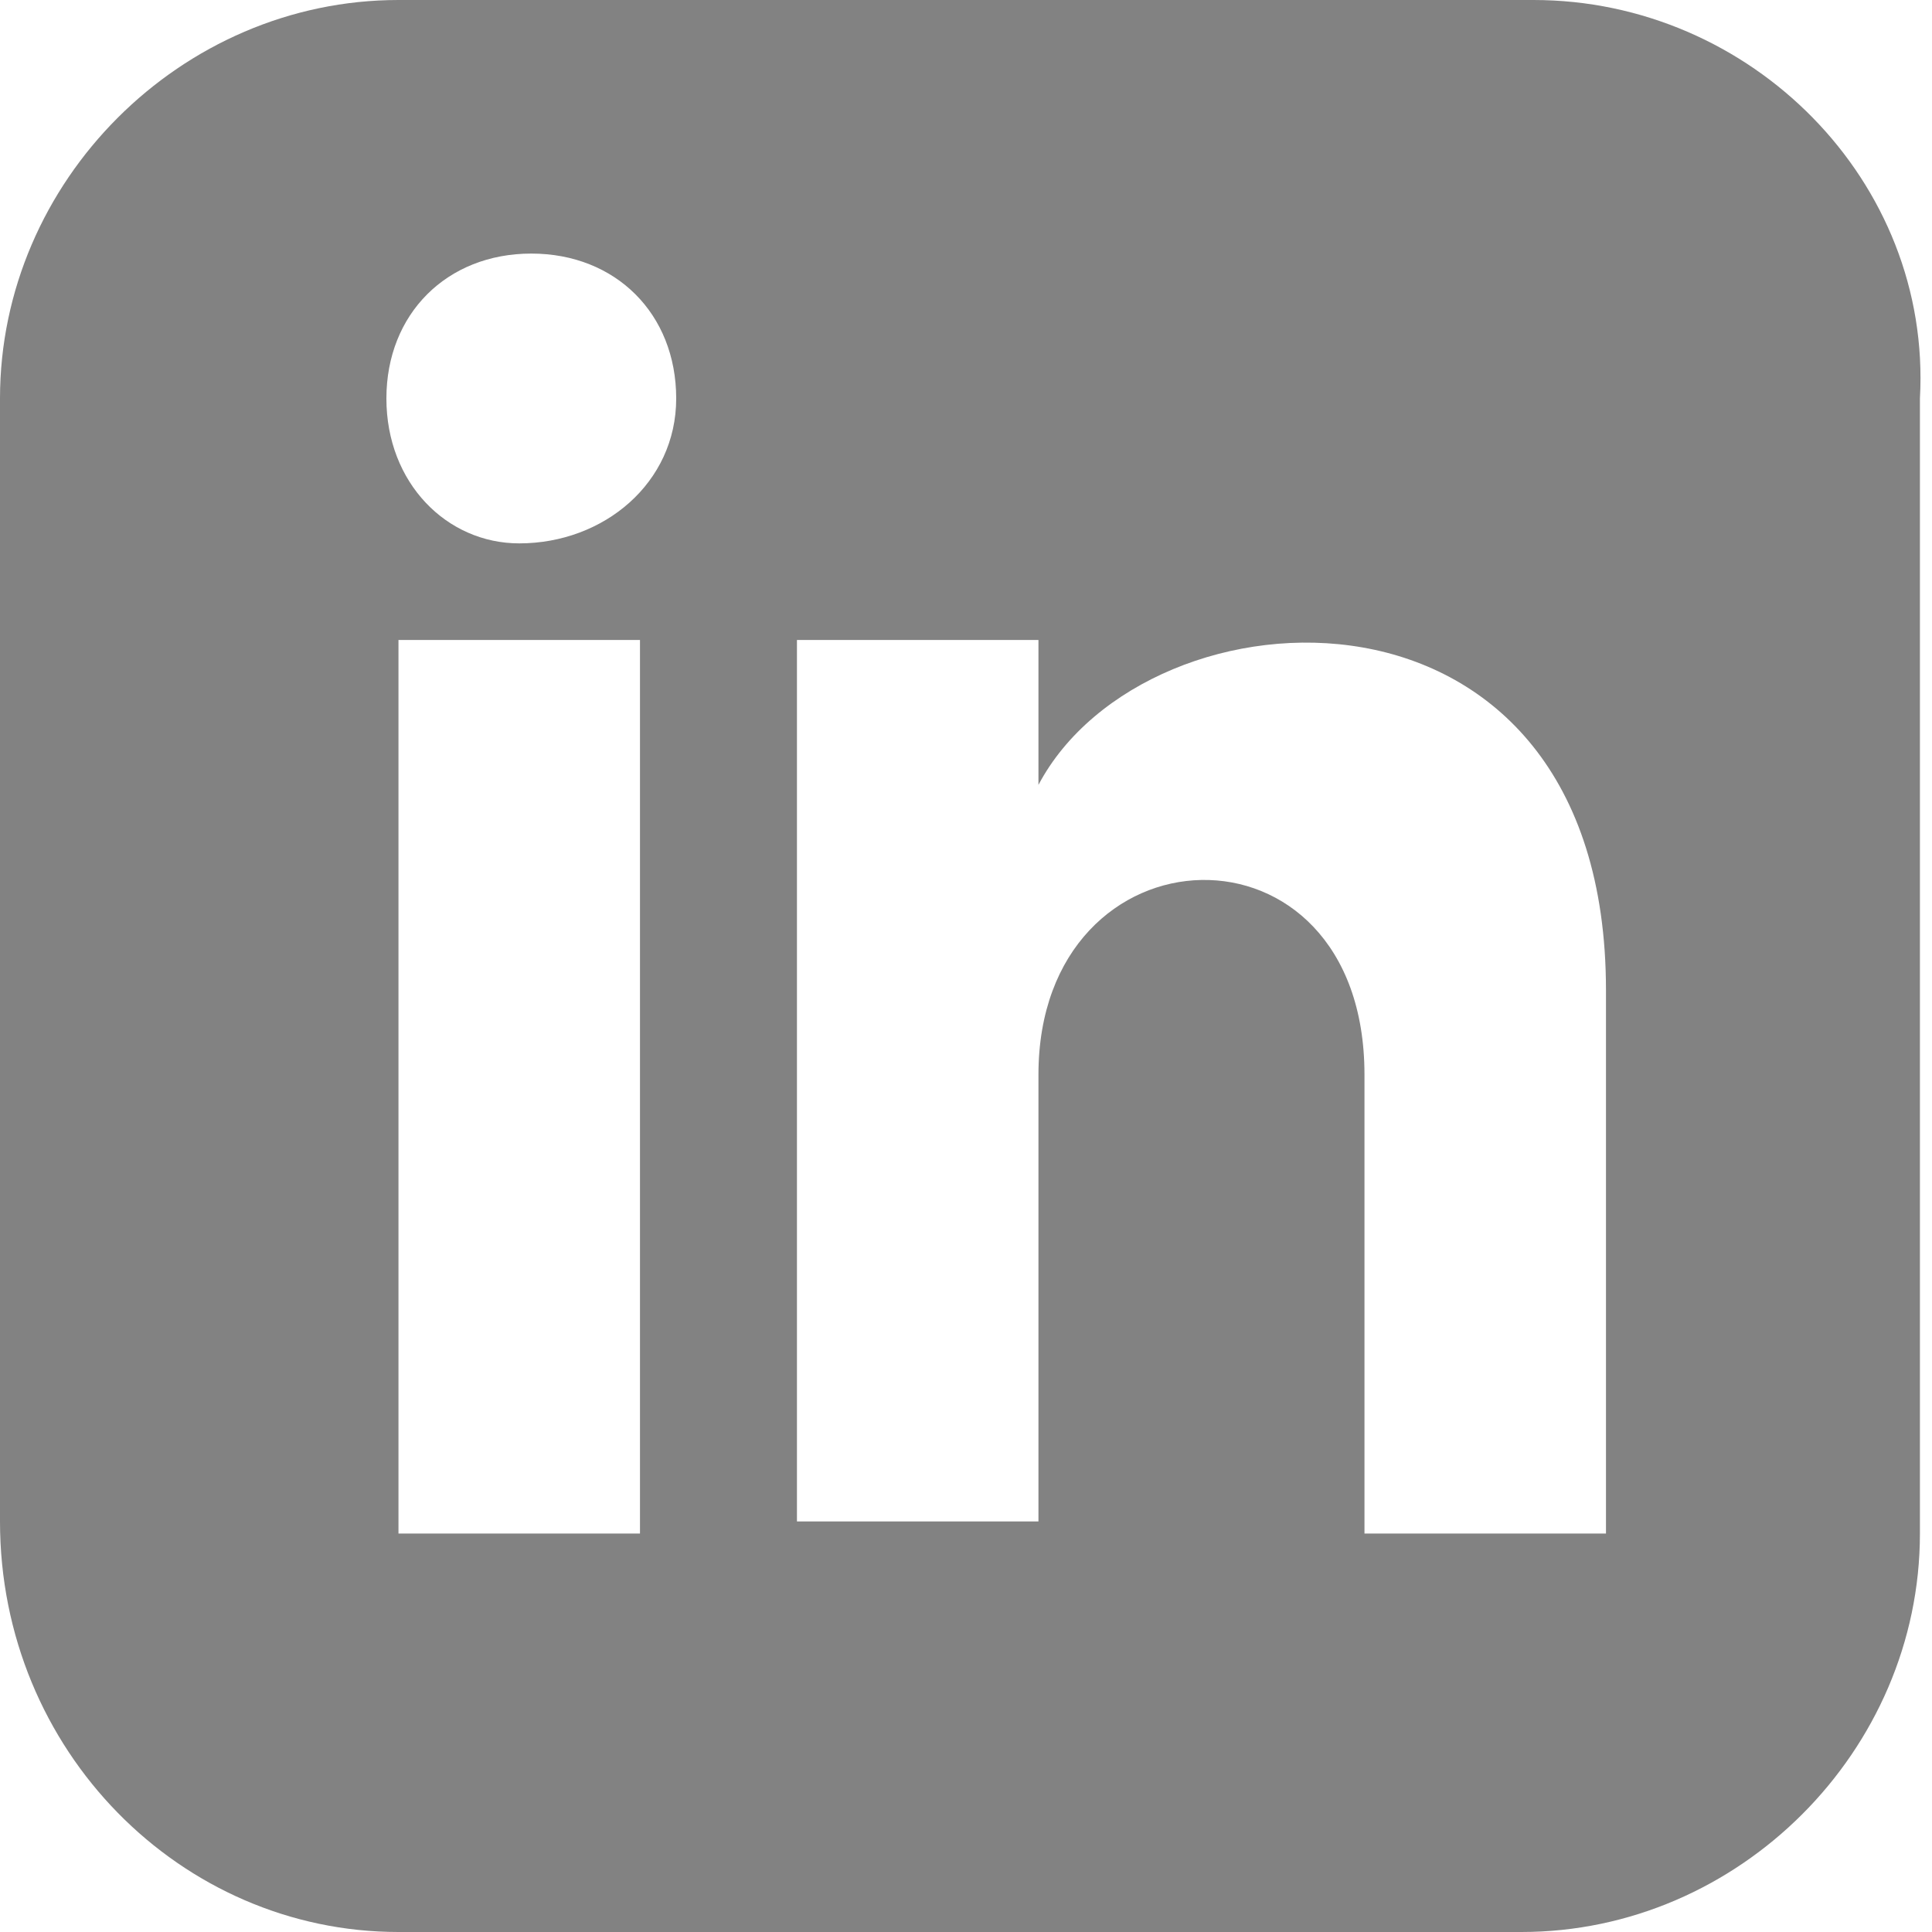
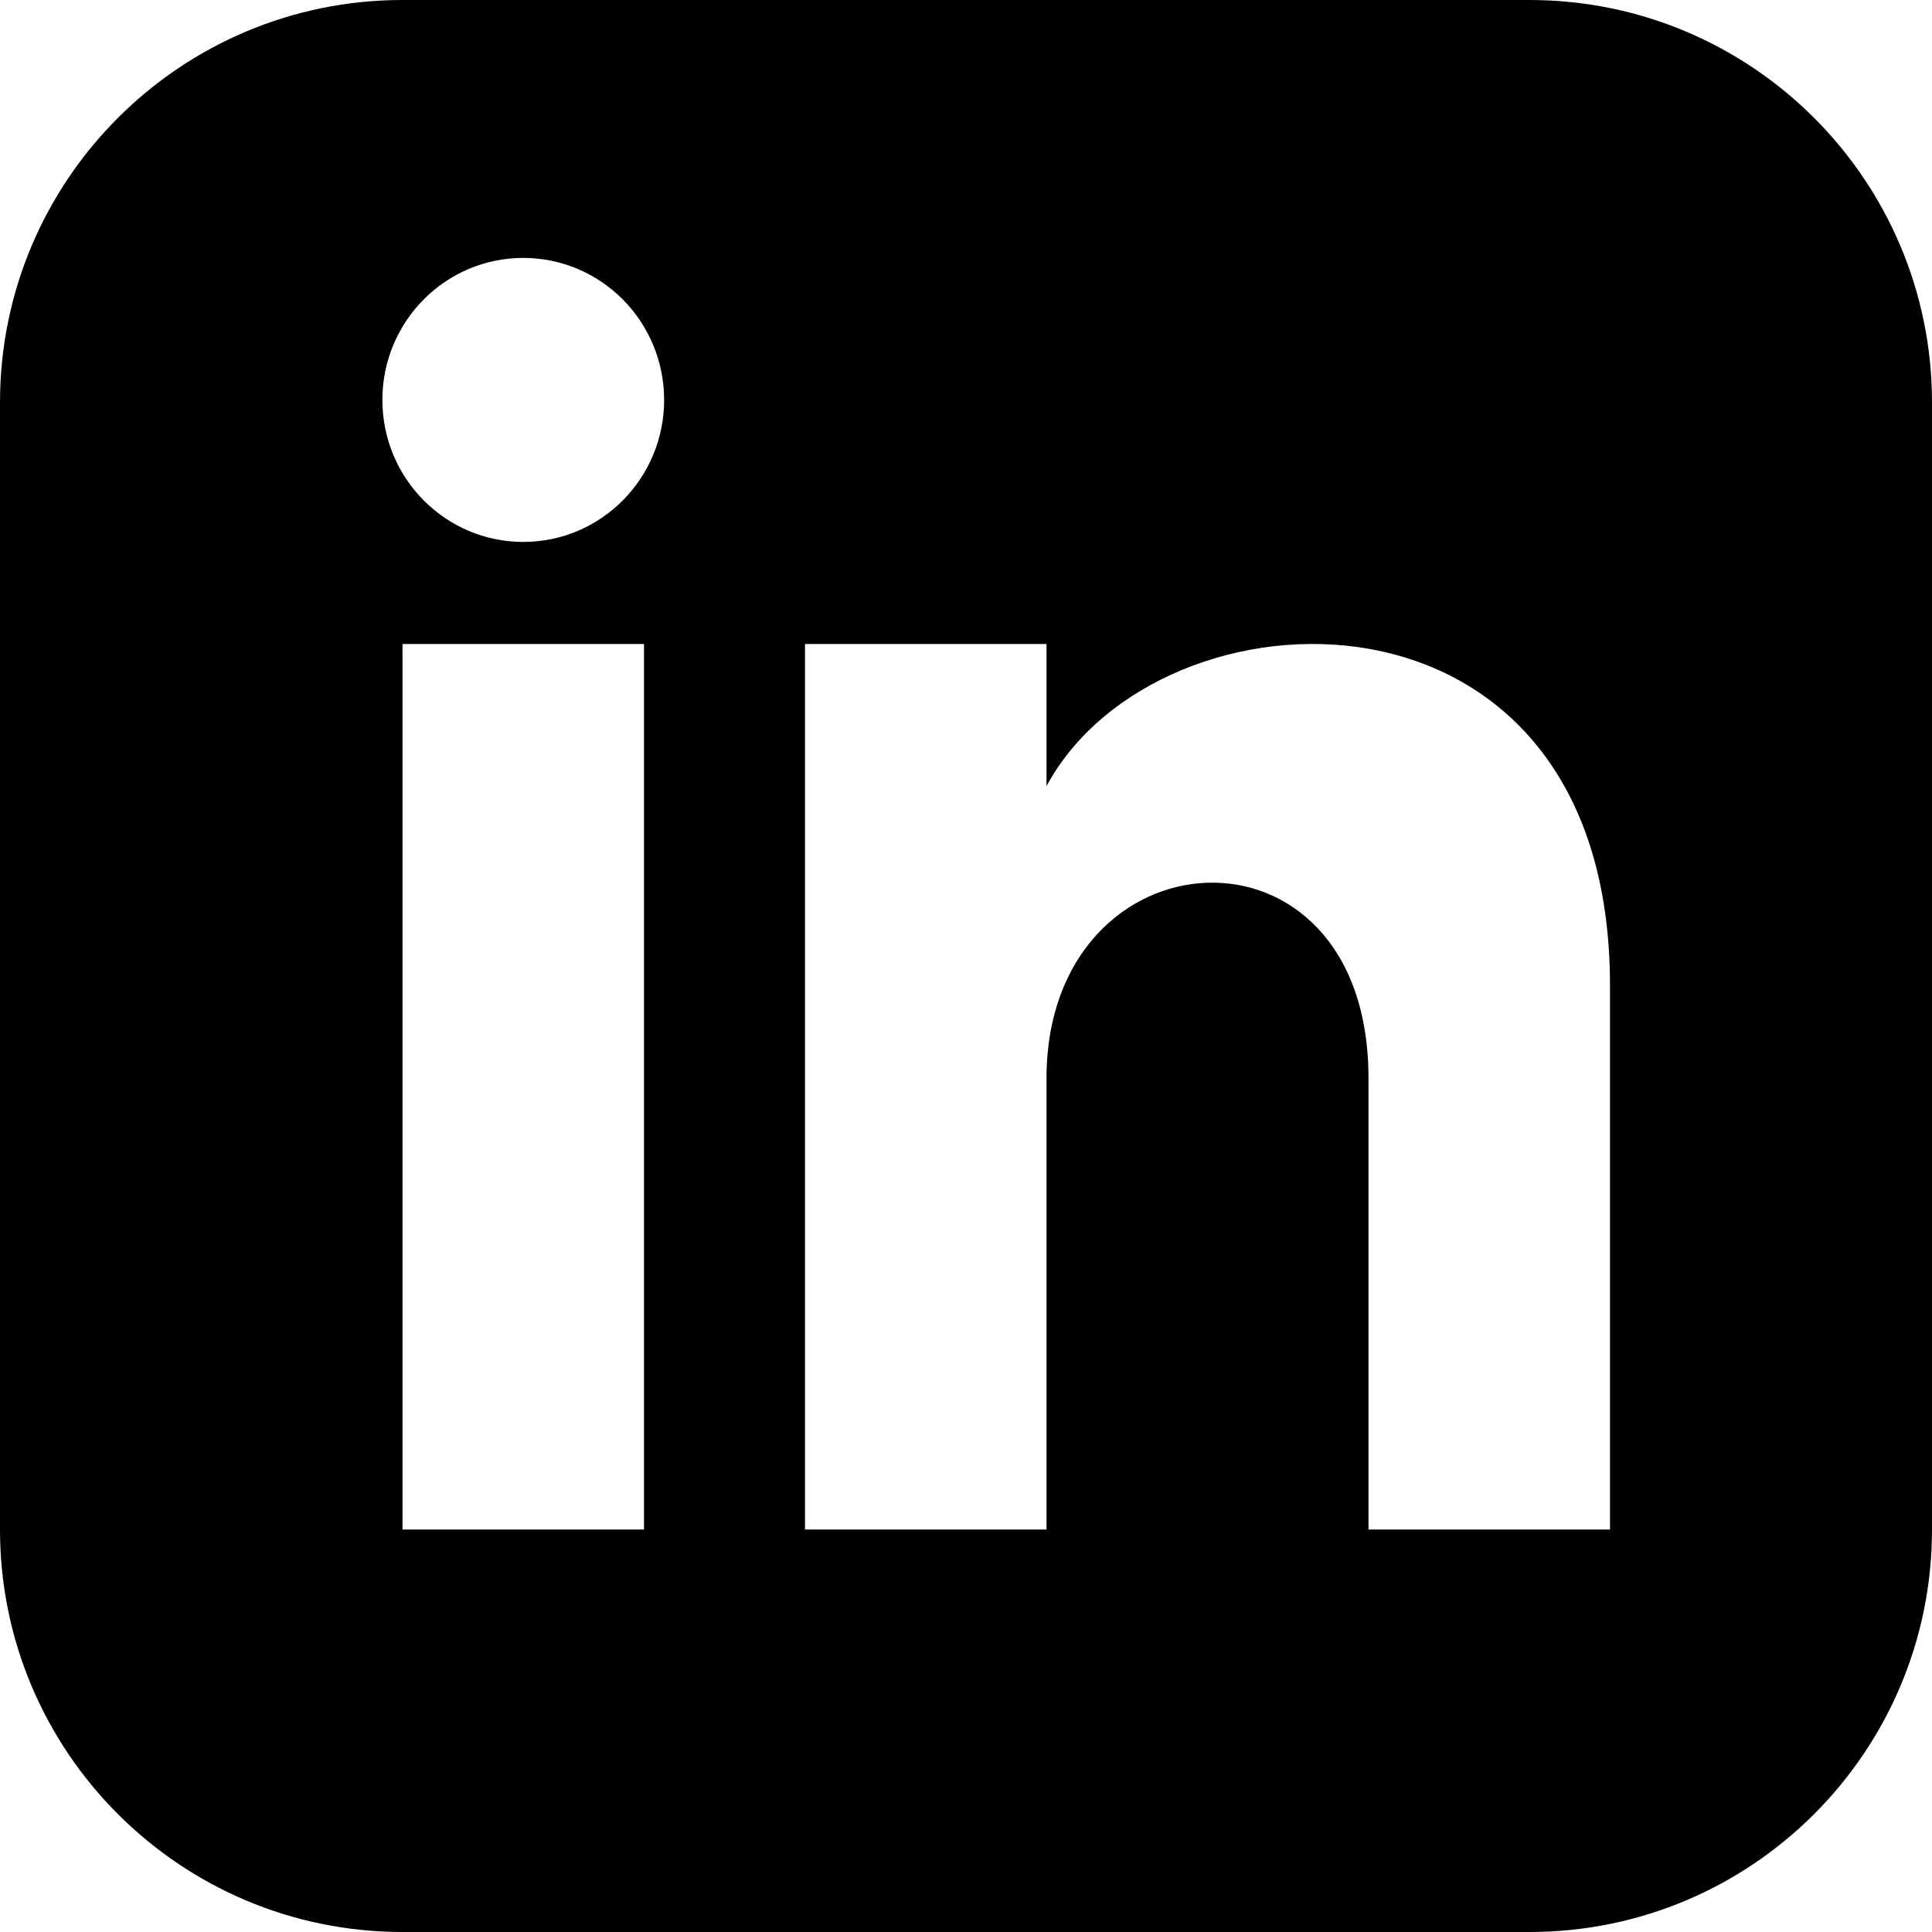
- <svg xmlns="http://www.w3.org/2000/svg" version="1.1" id="Lager_1" x="0px" y="0px" viewBox="0 0 16 16" style="enable-background:new 0 0 16 16;" xml:space="preserve">
-   <style type="text/css">
- 	.st0{fill:#828282;}
- </style>
-   <path class="st0" d="M12.7,0H3.3C1.5,0,0,1.5,0,3.3v9.3C0,14.5,1.5,16,3.3,16h9.3c1.8,0,3.3-1.5,3.3-3.3V3.3C16,1.5,14.5,0,12.7,0z   M5.3,12.7h-2V5.3h2V12.7z M4.3,4.5C3.7,4.5,3.2,4,3.2,3.3s0.5-1.2,1.2-1.2s1.2,0.5,1.2,1.2S5,4.5,4.3,4.5z M13.3,12.7h-2V8.9  c0-2.2-2.7-2.1-2.7,0v3.7h-2V5.3h2v1.2c0.9-1.7,4.7-1.9,4.7,1.7V12.7z" />
+ <svg xmlns="http://www.w3.org/2000/svg" width="16" height="16" viewBox="0 0 24 24">
+   <path d="M19 0h-14c-2.761 0-5 2.239-5 5v14c0 2.761 2.239 5 5 5h14c2.762 0 5-2.239 5-5v-14c0-2.761-2.238-5-5-5zm-11 19h-3v-11h3v11zm-1.5-12.268c-.966 0-1.75-.79-1.75-1.764s.784-1.764 1.75-1.764 1.75.79 1.75 1.764-.783 1.764-1.75 1.764zm13.5 12.268h-3v-5.604c0-3.368-4-3.113-4 0v5.604h-3v-11h3v1.765c1.396-2.586 7-2.777 7 2.476v6.759z" />
</svg>
